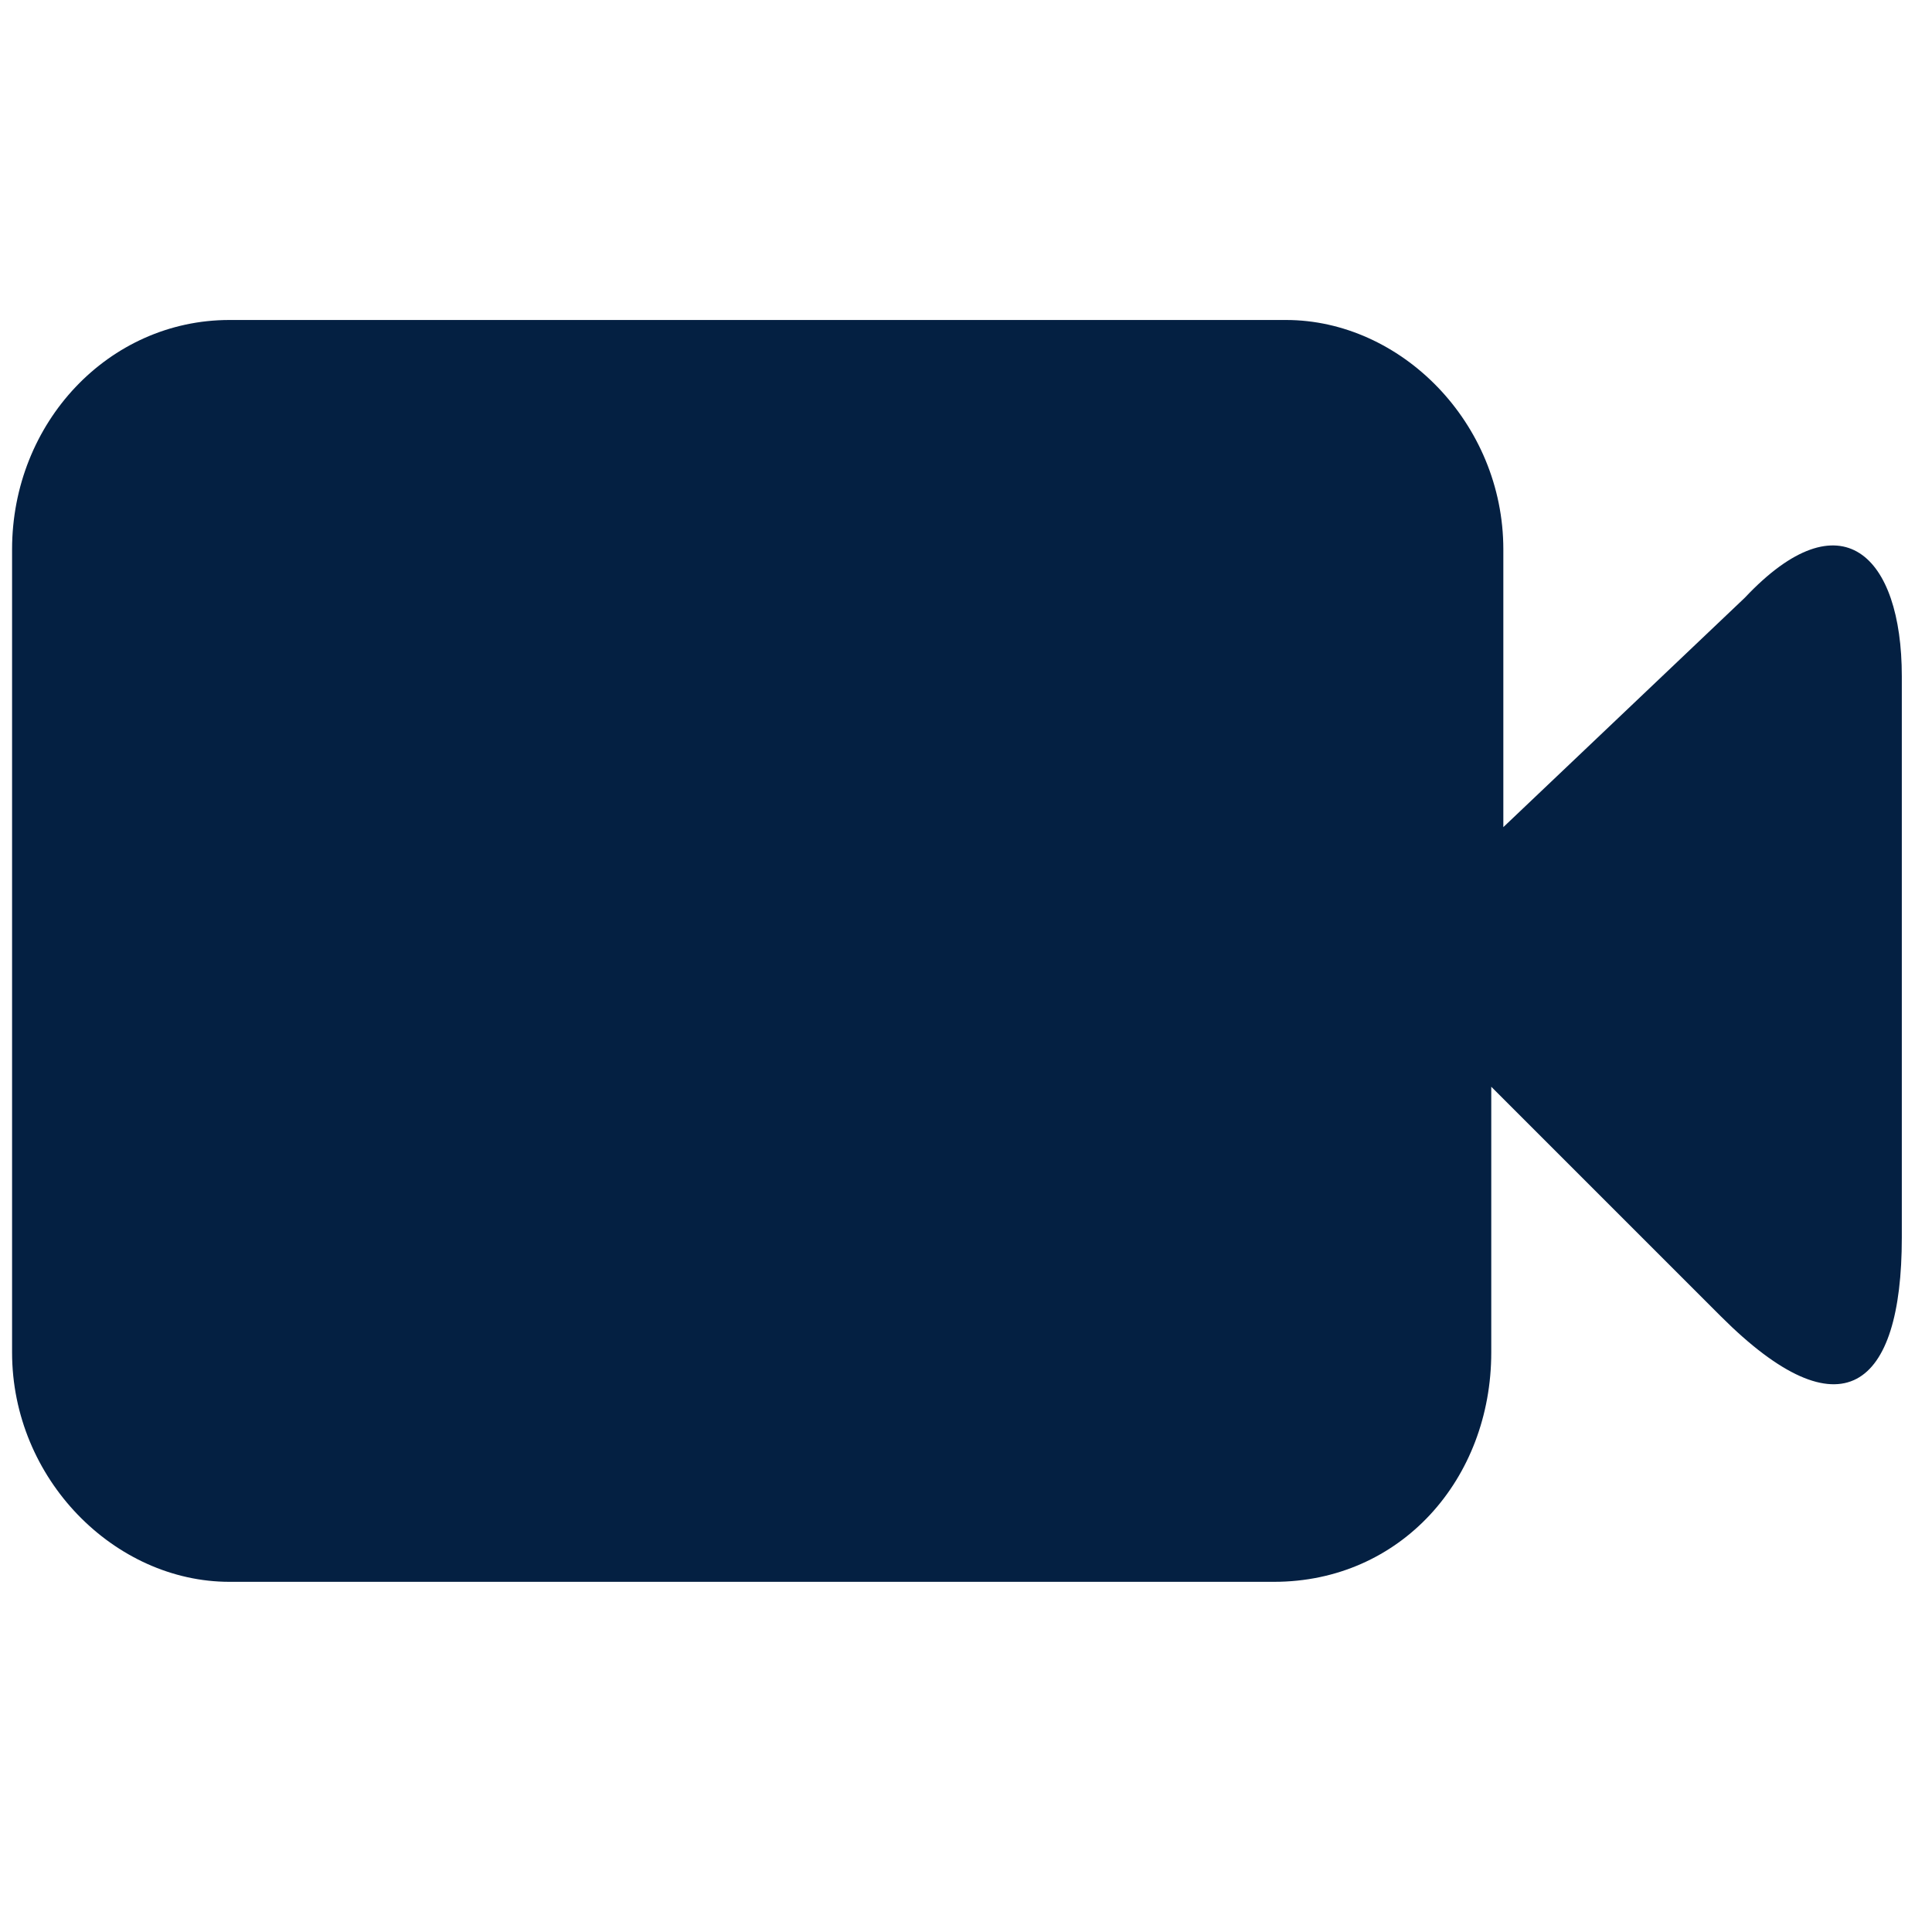
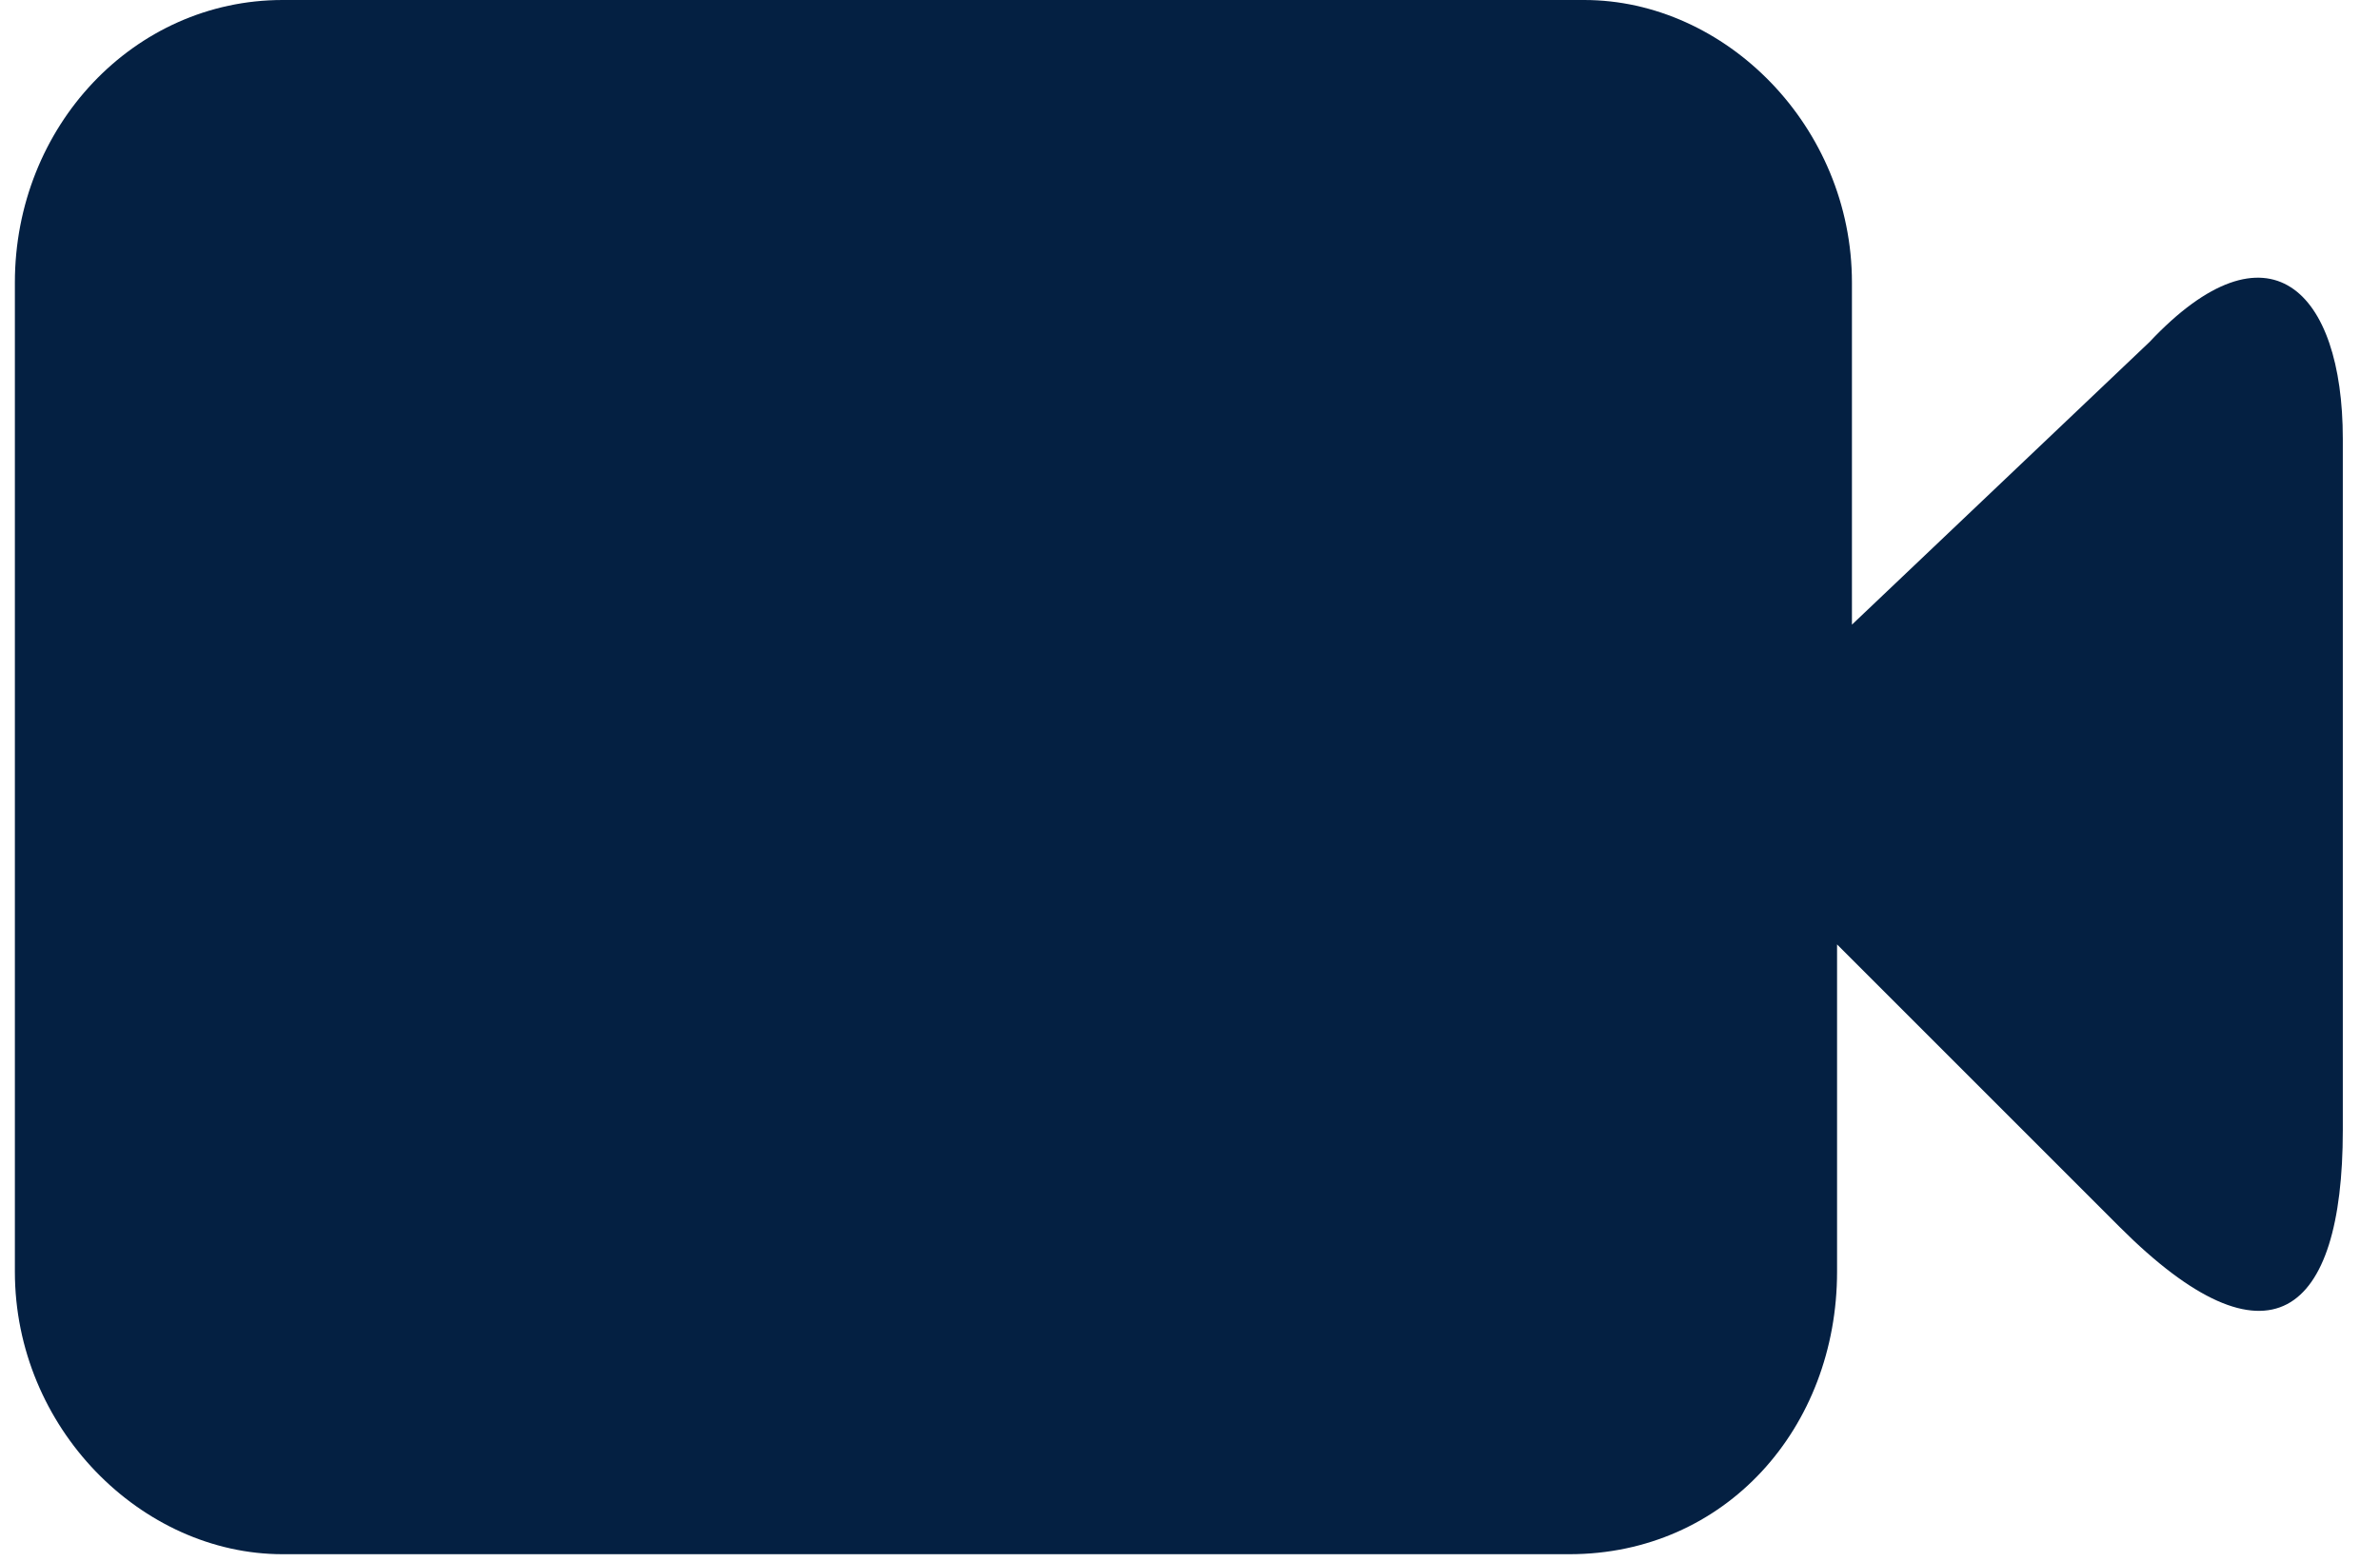
- <svg xmlns="http://www.w3.org/2000/svg" version="1.1" id="Layer_1" x="0px" y="0px" viewBox="0 0 32 32" style="enable-background:new 0 0 32 32;" xml:space="preserve">
+ <svg xmlns="http://www.w3.org/2000/svg" version="1.1" id="Layer_1" x="0px" y="0px" viewBox="0 0 32 21" style="enable-background:new 0 0 32 21;" xml:space="preserve">
  <style type="text/css">
	.st0{display:none;}
	.st1{display:inline;fill-rule:evenodd;clip-rule:evenodd;fill:#B9BBBE;}
	.st2{display:inline;fill:#B9BBBE;}
	.st3{fill:#042042;}
</style>
  <g id="Layer_1_1_" class="st0">
-     <path class="st1" d="M22.5,14.4h1.9v3.3h-1.9c-0.2,0.8-0.5,1.5-1,2.1l1.2,1.2L21,22.6l-1.2-1.2c-0.6,0.4-1.4,0.8-2.1,1v1.9h-3.3   v-1.9c-0.8-0.2-1.5-0.5-2.1-1l-1.2,1.2L9.4,21l1.2-1.2c-0.4-0.6-0.8-1.4-1-2.1H7.6v-3.3h1.9c0.2-0.8,0.5-1.5,1-2.1l-1.2-1.3L11,9.2   l1.2,1.2c0.6-0.4,1.4-0.8,2.1-1V7.6h3.3v1.9c0.8,0.2,1.5,0.5,2.1,1l1.2-1.2l1.7,1.7l-1.2,1.1C22,12.9,22.2,13.5,22.5,14.4z    M15.9,19.3c1.8,0,3.3-1.5,3.3-3.3s-1.5-3.3-3.3-3.3s-3.3,1.5-3.3,3.3S14.1,19.3,15.9,19.3z" />
+     <path class="st1" d="M22.5,8.9h1.9v3.3h-1.9c-0.2,0.8-0.5,1.5-1,2.1l1.2,1.2L21,17.1l-1.2-1.2c-0.6,0.4-1.4,0.8-2.1,1v1.9h-3.3   v-1.9c-0.8-0.2-1.5-0.5-2.1-1l-1.2,1.2l-1.7-1.6l1.2-1.2c-0.4-0.6-0.8-1.4-1-2.1h-2V8.9h1.9c0.2-0.8,0.5-1.5,1-2.1L9.3,5.5L11,3.7   l1.2,1.2c0.6-0.4,1.4-0.8,2.1-1V2.1h3.3V4c0.8,0.2,1.5,0.5,2.1,1l1.2-1.2l1.7,1.7l-1.2,1.1C22,7.4,22.2,8,22.5,8.9z M15.9,13.8   c1.8,0,3.3-1.5,3.3-3.3s-1.5-3.3-3.3-3.3s-3.3,1.5-3.3,3.3S14.1,13.8,15.9,13.8z" />
  </g>
  <g id="Layer_2_1_" class="st0">
-     <path class="st2" d="M15.9,7.6c-4.6,0-8.3,3.7-8.3,8.3v6.7c0,0.9,0.7,1.7,1.7,1.7H11c0.9,0,1.7-0.7,1.7-1.7v-2.5   c0-0.9-0.7-1.7-1.7-1.7H9.3v-2.5c0-3.7,3-6.7,6.7-6.7s6.7,3,6.7,6.7v2.5H21c-0.9,0-1.7,0.7-1.7,1.7v2.5c0,0.9,0.7,1.7,1.7,1.7h1.7   c0.9,0,1.7-0.7,1.7-1.7v-6.7C24.3,11.4,20.5,7.6,15.9,7.6z" />
+     <path class="st2" d="M15.9,2.1c-4.6,0-8.3,3.7-8.3,8.3v6.7c0,0.9,0.7,1.7,1.7,1.7H11c0.9,0,1.7-0.7,1.7-1.7v-2.5   c0-0.9-0.7-1.7-1.7-1.7H9.3v-2.5c0-3.7,3-6.7,6.7-6.7s6.7,3,6.7,6.7v2.5H21c-0.9,0-1.7,0.7-1.7,1.7v2.5c0,0.9,0.7,1.7,1.7,1.7h1.7   c0.9,0,1.7-0.7,1.7-1.7v-6.7C24.3,5.9,20.5,2.1,15.9,2.1z" />
  </g>
  <g id="Layer_3" class="st0">
-     <path class="st1" d="M18.5,15.1c0,1.4-1.1,2.5-2.5,2.5c-1.3,0-2.5-1.1-2.5-2.5v-5c0-1.4,1.1-2.5,2.5-2.5c1.4,0,2.5,1.1,2.5,2.5   V15.1z M15.9,19.5c2.3,0,4.4-1.8,4.4-4.3h1.4c0,2.9-2.3,5.2-5,5.6v2.7h-1.6v-2.7c-2.7-0.4-5-2.8-5-5.6h1.4   C11.5,17.6,13.6,19.5,15.9,19.5z M15.9,9.3c-0.7,0-0.8,0.6-0.8,0.8v5c0,0.3,0.2,0.8,0.8,0.8c0.7,0,0.8-0.6,0.8-0.8v-5   C16.8,9.9,16.6,9.3,15.9,9.3z" />
-     <path class="st1" d="M18.5,15.1c0,1.4-1.1,2.5-2.5,2.5c-1.3,0-2.5-1.1-2.5-2.5v-5c0-1.4,1.1-2.5,2.5-2.5c1.4,0,2.5,1.1,2.5,2.5   V15.1z M15.9,19.5c2.3,0,4.4-1.8,4.4-4.3h1.4c0,2.9-2.3,5.2-5,5.6v3.6h-1.6v-3.6c-2.7-0.4-5-2.8-5-5.6h1.4   C11.5,17.6,13.6,19.5,15.9,19.5z" />
+     <path class="st1" d="M18.5,9.6c0,1.4-1.1,2.5-2.5,2.5c-1.3,0-2.5-1.1-2.5-2.5v-5c0-1.4,1.1-2.5,2.5-2.5s2.5,1.1,2.5,2.5V9.6z    M15.9,14c2.3,0,4.4-1.8,4.4-4.3h1.4c0,2.9-2.3,5.2-5,5.6V18h-1.6v-2.7c-2.7-0.4-5-2.8-5-5.6h1.4C11.5,12.1,13.6,14,15.9,14z    M15.9,3.8c-0.7,0-0.8,0.6-0.8,0.8v5c0,0.3,0.2,0.8,0.8,0.8c0.7,0,0.8-0.6,0.8-0.8v-5C16.8,4.4,16.6,3.8,15.9,3.8z" />
+     <path class="st1" d="M18.5,9.6c0,1.4-1.1,2.5-2.5,2.5c-1.3,0-2.5-1.1-2.5-2.5v-5c0-1.4,1.1-2.5,2.5-2.5s2.5,1.1,2.5,2.5V9.6z    M15.9,14c2.3,0,4.4-1.8,4.4-4.3h1.4c0,2.9-2.3,5.2-5,5.6v3.6h-1.6v-3.6c-2.7-0.4-5-2.8-5-5.6h1.4C11.5,12.1,13.6,14,15.9,14z" />
  </g>
  <g id="Layer_4">
-     <path class="st3" d="M28.9,9.9l-4,3.8V9.1c0-2.1-1.7-3.8-3.6-3.8H3.8C1.8,5.3,0.2,7,0.2,9.1v13.3c0,2.1,1.7,3.8,3.6,3.8h17.3   c2.1,0,3.6-1.7,3.6-3.8V18l3.8,3.8c2,2,3,1.2,3-1.3v-9.3C31.5,9.2,30.5,8.2,28.9,9.9z" />
+     <path class="st3" d="M28.9,4.6l-4,3.8V3.8c0-2.1-1.7-3.8-3.6-3.8H3.8c-2,0-3.6,1.7-3.6,3.8v13.3c0,2.1,1.7,3.8,3.6,3.8h17.3   c2.1,0,3.6-1.7,3.6-3.8v-4.4l3.8,3.8c2,2,3,1.2,3-1.3V5.9C31.5,3.9,30.5,2.9,28.9,4.6z" />
  </g>
</svg>
